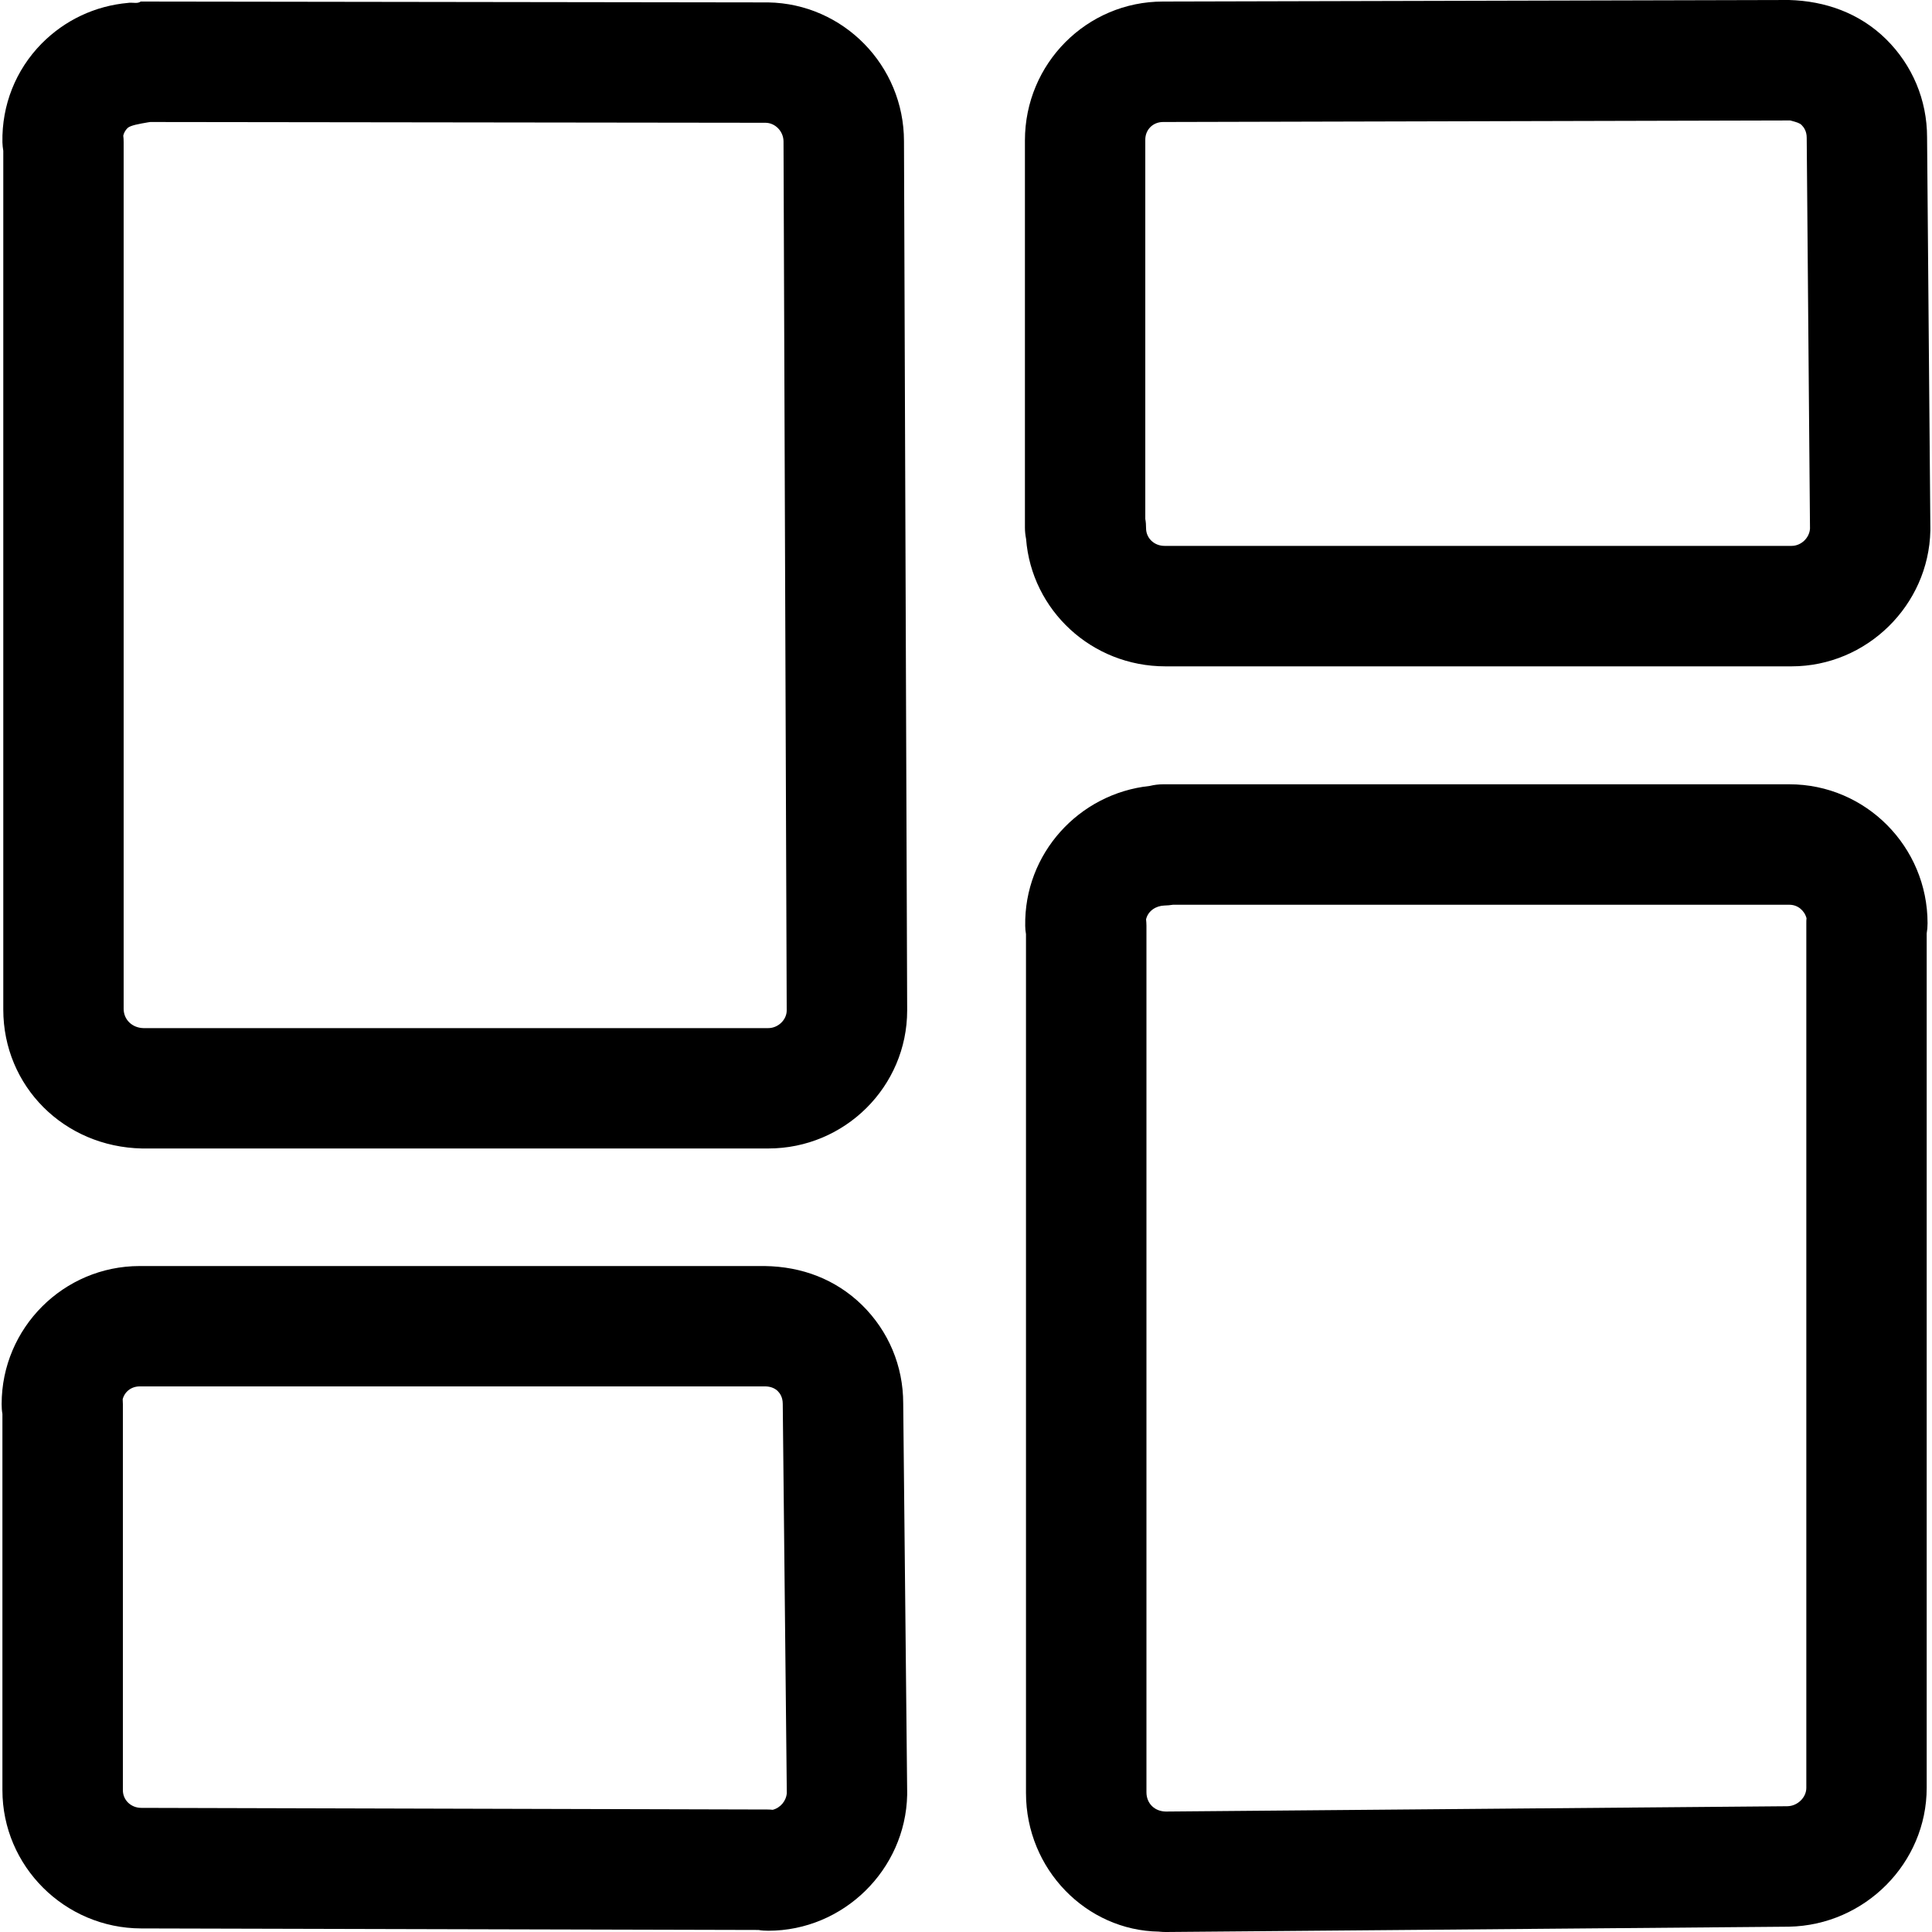
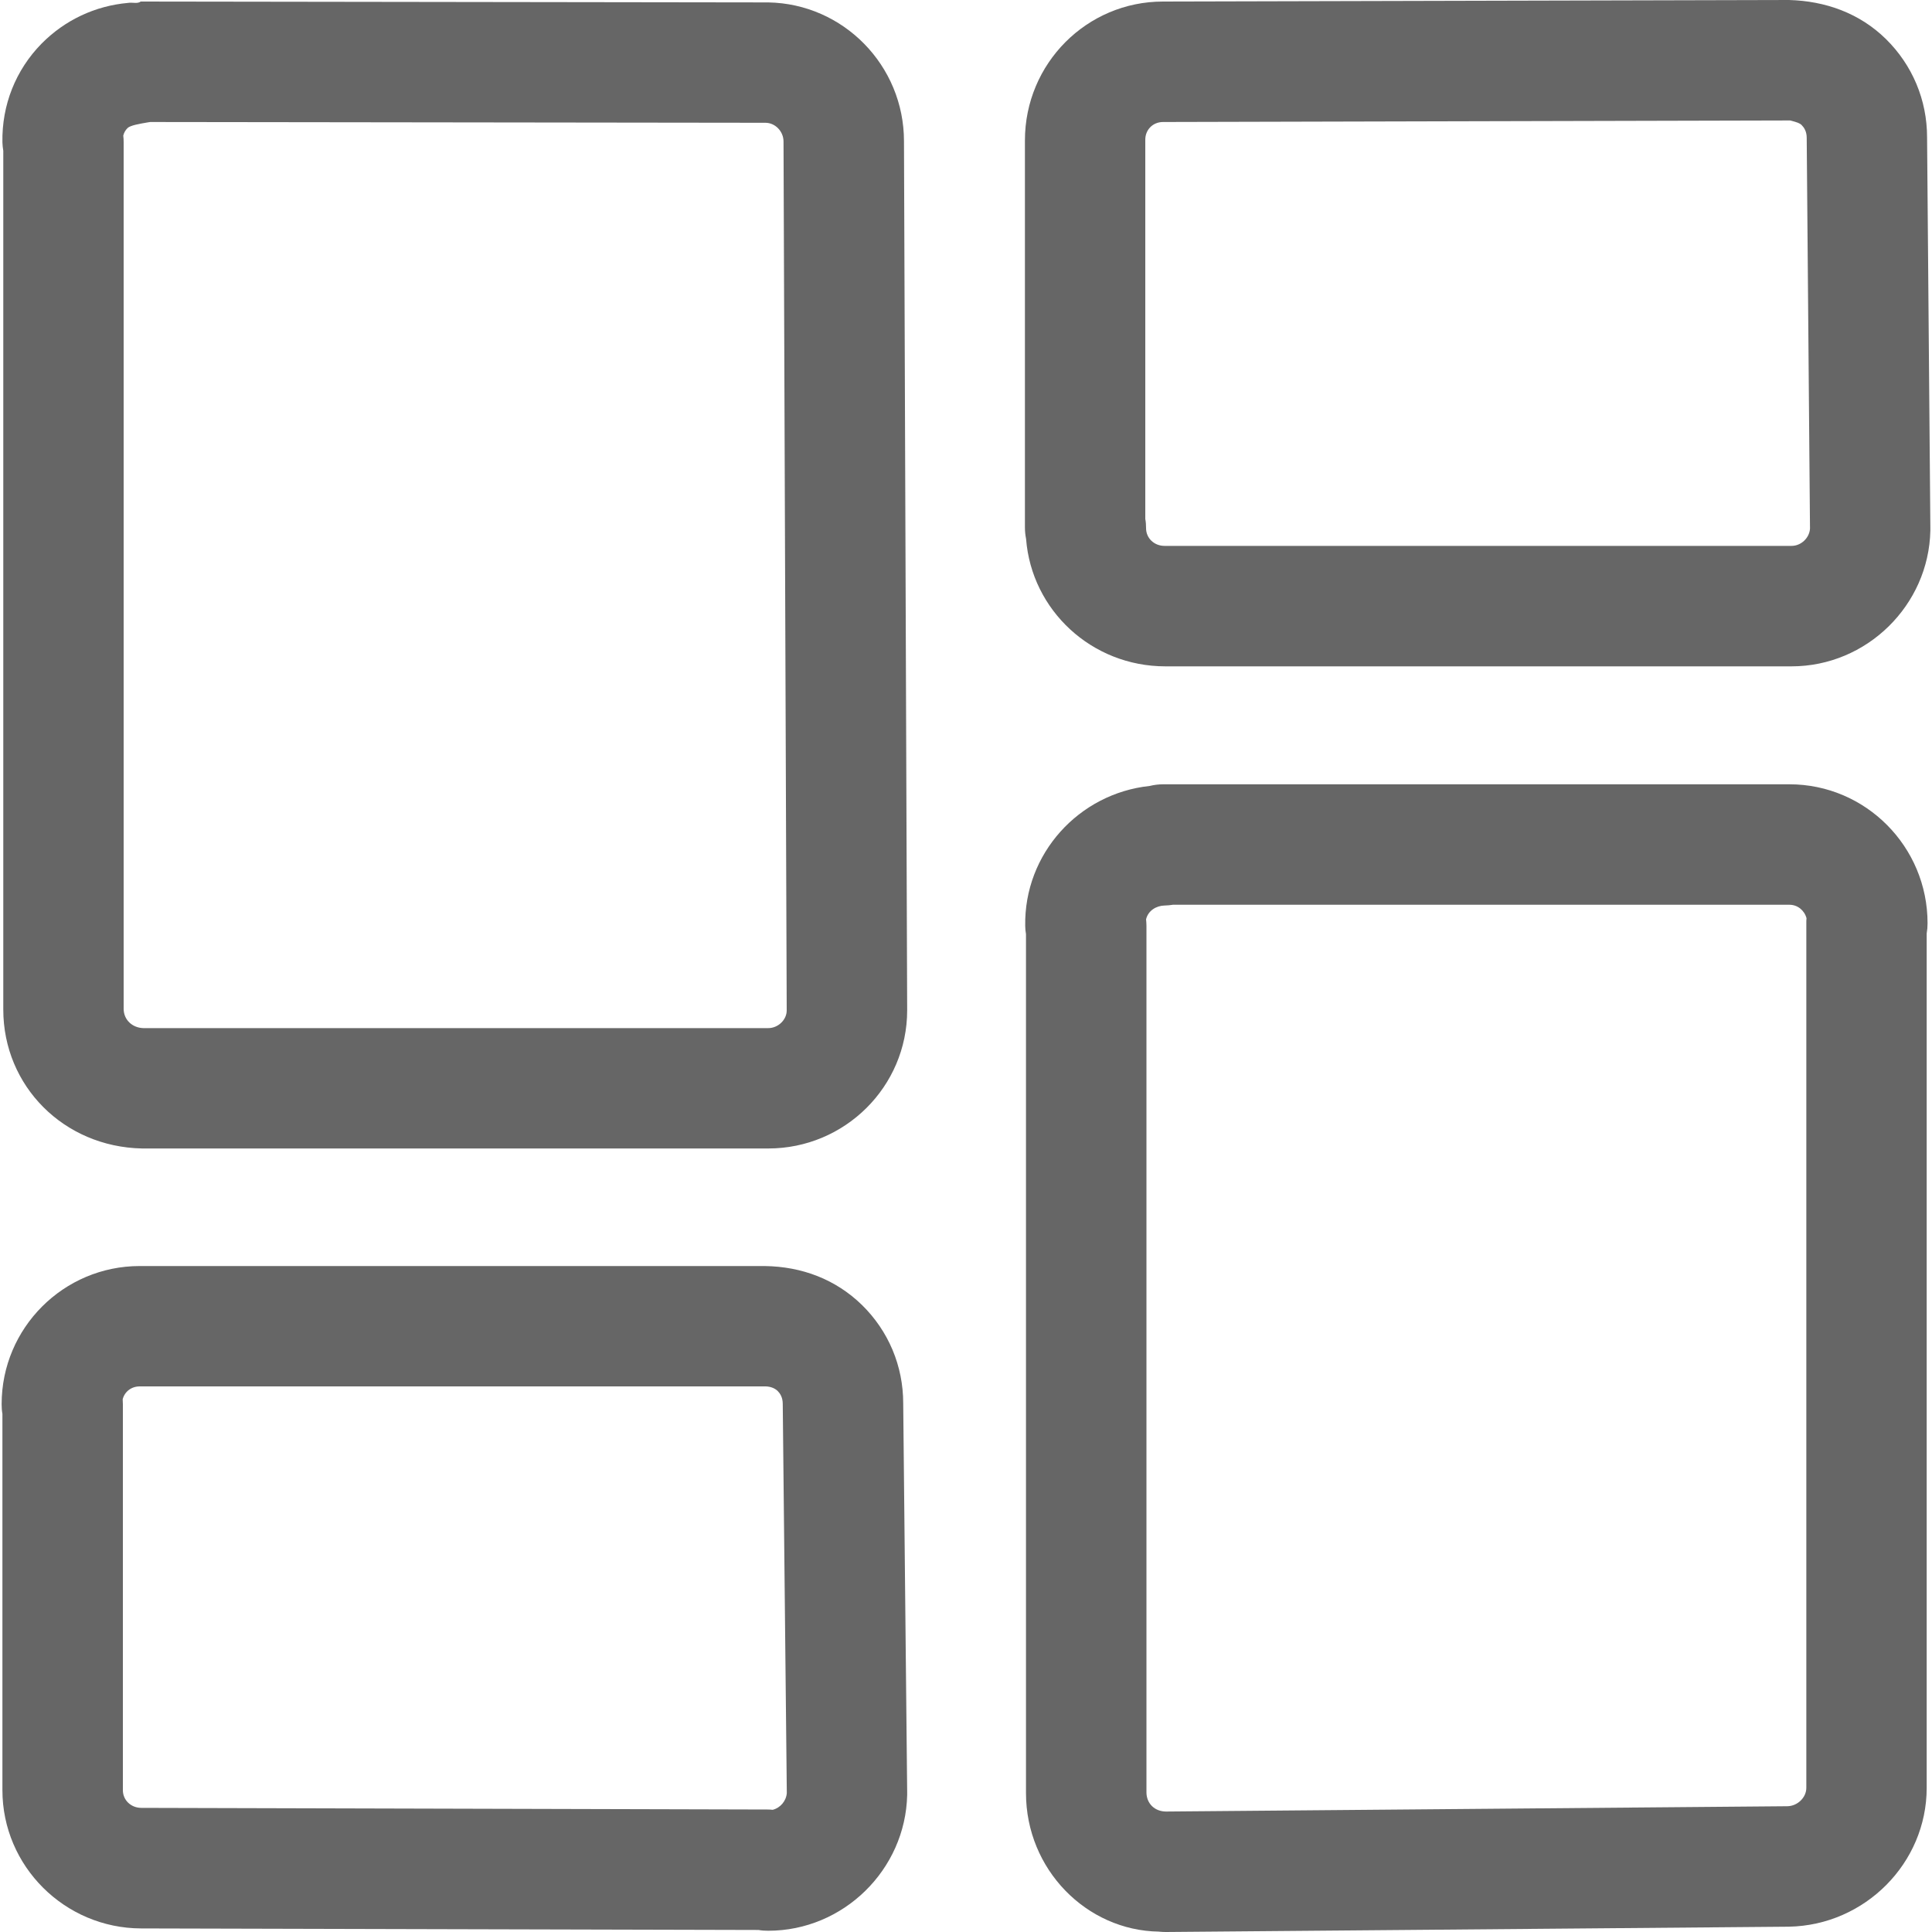
<svg xmlns="http://www.w3.org/2000/svg" width="20" height="20" viewBox="0 0 20 20" fill="none">
-   <path fill-rule="evenodd" clip-rule="evenodd" d="M12.064 6.898H18.546C19.323 6.898 19.967 6.267 19.983 5.492V5.461L19.949 1.421C19.949 1.035 19.797 0.674 19.523 0.404C19.25 0.136 18.896 0.01 18.519 0L12.039 0.016C11.251 0.016 10.61 0.657 10.61 1.454V5.46C10.61 5.5 10.614 5.539 10.622 5.579C10.679 6.316 11.3 6.898 12.064 6.898ZM11.864 5.468C11.864 5.436 11.862 5.404 11.856 5.372V1.446C11.856 1.342 11.935 1.263 12.04 1.263L18.532 1.247L18.544 1.25C18.599 1.265 18.63 1.274 18.65 1.294C18.674 1.318 18.703 1.359 18.703 1.426L18.737 5.472C18.731 5.569 18.645 5.651 18.546 5.651H12.055C11.948 5.651 11.864 5.571 11.864 5.468Z" fill="black" />
-   <path fill-rule="evenodd" clip-rule="evenodd" d="M1.471 11.889H7.953C8.746 11.889 9.391 11.248 9.391 10.459V10.457L9.358 1.462C9.358 0.678 8.73 0.038 7.953 0.025C7.948 0.025 7.943 0.025 7.938 0.025L1.456 0.016C1.436 0.032 1.408 0.031 1.38 0.029C1.361 0.028 1.343 0.027 1.326 0.03C0.986 0.06 0.672 0.207 0.43 0.452C0.162 0.725 0.018 1.088 0.025 1.473C0.026 1.503 0.029 1.532 0.034 1.561V10.451C0.034 11.242 0.66 11.873 1.471 11.889ZM1.28 1.471C1.28 1.449 1.279 1.426 1.276 1.404C1.283 1.374 1.298 1.348 1.32 1.326C1.348 1.298 1.441 1.282 1.535 1.266L1.556 1.263L7.924 1.271C8.024 1.271 8.111 1.359 8.111 1.465L8.144 10.46C8.144 10.557 8.055 10.643 7.953 10.643H1.484C1.369 10.64 1.28 10.556 1.28 10.443V1.471Z" fill="black" />
-   <path fill-rule="evenodd" clip-rule="evenodd" d="M7.953 19.987C7.919 19.987 7.885 19.985 7.852 19.979L1.461 19.963C0.67 19.961 0.025 19.319 0.025 18.532V14.637C0.019 14.604 0.017 14.57 0.017 14.535C0.017 13.747 0.658 13.106 1.446 13.106H7.915C8.302 13.111 8.651 13.244 8.923 13.509C9.198 13.779 9.35 14.14 9.35 14.527L9.391 18.549C9.391 18.555 9.391 18.56 9.391 18.566V18.581C9.374 19.356 8.73 19.987 7.953 19.987ZM1.27 14.485C1.271 14.501 1.272 14.518 1.272 14.535V18.532C1.272 18.635 1.356 18.715 1.463 18.715L7.946 18.732C7.964 18.732 7.981 18.733 7.999 18.735C8.078 18.715 8.139 18.644 8.145 18.561L8.103 14.533C8.103 14.464 8.074 14.423 8.05 14.399C8.027 14.377 7.987 14.354 7.928 14.352H1.446C1.359 14.352 1.29 14.407 1.27 14.485Z" fill="black" />
-   <path fill-rule="evenodd" clip-rule="evenodd" d="M12.005 19.997C12.026 19.999 12.047 20 12.067 20H12.073L18.519 19.945C19.306 19.93 19.945 19.286 19.945 18.508V9.663C19.951 9.629 19.954 9.593 19.954 9.557C19.954 8.764 19.313 8.119 18.524 8.119H12.042C11.994 8.119 11.947 8.125 11.902 8.136C11.167 8.214 10.6 8.839 10.613 9.585C10.613 9.613 10.616 9.642 10.621 9.67V18.561C10.621 19.353 11.248 19.985 11.997 19.996L12.005 19.997ZM11.868 9.582C11.868 9.56 11.866 9.538 11.864 9.517C11.885 9.426 11.971 9.376 12.054 9.374C12.084 9.373 12.113 9.371 12.142 9.366H18.524C18.609 9.366 18.679 9.424 18.701 9.505C18.699 9.522 18.699 9.539 18.699 9.557V18.508C18.699 18.609 18.606 18.697 18.502 18.698L12.07 18.753C11.953 18.752 11.868 18.67 11.868 18.553V9.582Z" fill="black" />
+   <path fill-rule="evenodd" clip-rule="evenodd" d="M12.064 6.898H18.546C19.323 6.898 19.967 6.267 19.983 5.492V5.461L19.949 1.421C19.949 1.035 19.797 0.674 19.523 0.404C19.25 0.136 18.896 0.01 18.519 0L12.039 0.016C11.251 0.016 10.61 0.657 10.61 1.454V5.46C10.61 5.5 10.614 5.539 10.622 5.579C10.679 6.316 11.3 6.898 12.064 6.898ZM11.864 5.468C11.864 5.436 11.862 5.404 11.856 5.372V1.446C11.856 1.342 11.935 1.263 12.04 1.263L18.532 1.247L18.544 1.25C18.599 1.265 18.63 1.274 18.65 1.294C18.674 1.318 18.703 1.359 18.703 1.426L18.737 5.472C18.731 5.569 18.645 5.651 18.546 5.651H12.055C11.948 5.651 11.864 5.571 11.864 5.468Z" fill="black" fill-opacity="0.6" />
+   <path fill-rule="evenodd" clip-rule="evenodd" d="M1.471 11.889H7.953C8.746 11.889 9.391 11.248 9.391 10.459V10.457L9.358 1.462C9.358 0.678 8.73 0.038 7.953 0.025C7.948 0.025 7.943 0.025 7.938 0.025L1.456 0.016C1.436 0.032 1.408 0.031 1.38 0.029C1.361 0.028 1.343 0.027 1.326 0.03C0.986 0.06 0.672 0.207 0.43 0.452C0.162 0.725 0.018 1.088 0.025 1.473C0.026 1.503 0.029 1.532 0.034 1.561V10.451C0.034 11.242 0.66 11.873 1.471 11.889ZM1.28 1.471C1.28 1.449 1.279 1.426 1.276 1.404C1.283 1.374 1.298 1.348 1.32 1.326C1.348 1.298 1.441 1.282 1.535 1.266L1.556 1.263L7.924 1.271C8.024 1.271 8.111 1.359 8.111 1.465L8.144 10.46C8.144 10.557 8.055 10.643 7.953 10.643H1.484C1.369 10.64 1.28 10.556 1.28 10.443V1.471Z" fill="black" fill-opacity="0.6" />
+   <path fill-rule="evenodd" clip-rule="evenodd" d="M7.953 19.987C7.919 19.987 7.885 19.985 7.852 19.979L1.461 19.963C0.67 19.961 0.025 19.319 0.025 18.532V14.637C0.019 14.604 0.017 14.57 0.017 14.535C0.017 13.747 0.658 13.106 1.446 13.106H7.915C8.302 13.111 8.651 13.244 8.923 13.509C9.198 13.779 9.35 14.14 9.35 14.527L9.391 18.549C9.391 18.555 9.391 18.56 9.391 18.566V18.581C9.374 19.356 8.73 19.987 7.953 19.987ZM1.27 14.485C1.271 14.501 1.272 14.518 1.272 14.535V18.532C1.272 18.635 1.356 18.715 1.463 18.715L7.946 18.732C7.964 18.732 7.981 18.733 7.999 18.735C8.078 18.715 8.139 18.644 8.145 18.561L8.103 14.533C8.103 14.464 8.074 14.423 8.05 14.399C8.027 14.377 7.987 14.354 7.928 14.352H1.446C1.359 14.352 1.29 14.407 1.27 14.485Z" fill="black" fill-opacity="0.6" />
+   <path fill-rule="evenodd" clip-rule="evenodd" d="M12.005 19.997C12.026 19.999 12.047 20 12.067 20H12.073L18.519 19.945C19.306 19.93 19.945 19.286 19.945 18.508V9.663C19.951 9.629 19.954 9.593 19.954 9.557C19.954 8.764 19.313 8.119 18.524 8.119H12.042C11.994 8.119 11.947 8.125 11.902 8.136C11.167 8.214 10.6 8.839 10.613 9.585C10.613 9.613 10.616 9.642 10.621 9.67V18.561C10.621 19.353 11.248 19.985 11.997 19.996L12.005 19.997ZM11.868 9.582C11.868 9.56 11.866 9.538 11.864 9.517C11.885 9.426 11.971 9.376 12.054 9.374C12.084 9.373 12.113 9.371 12.142 9.366H18.524C18.609 9.366 18.679 9.424 18.701 9.505C18.699 9.522 18.699 9.539 18.699 9.557V18.508C18.699 18.609 18.606 18.697 18.502 18.698L12.07 18.753C11.953 18.752 11.868 18.67 11.868 18.553V9.582Z" fill="black" fill-opacity="0.6" />
</svg>
